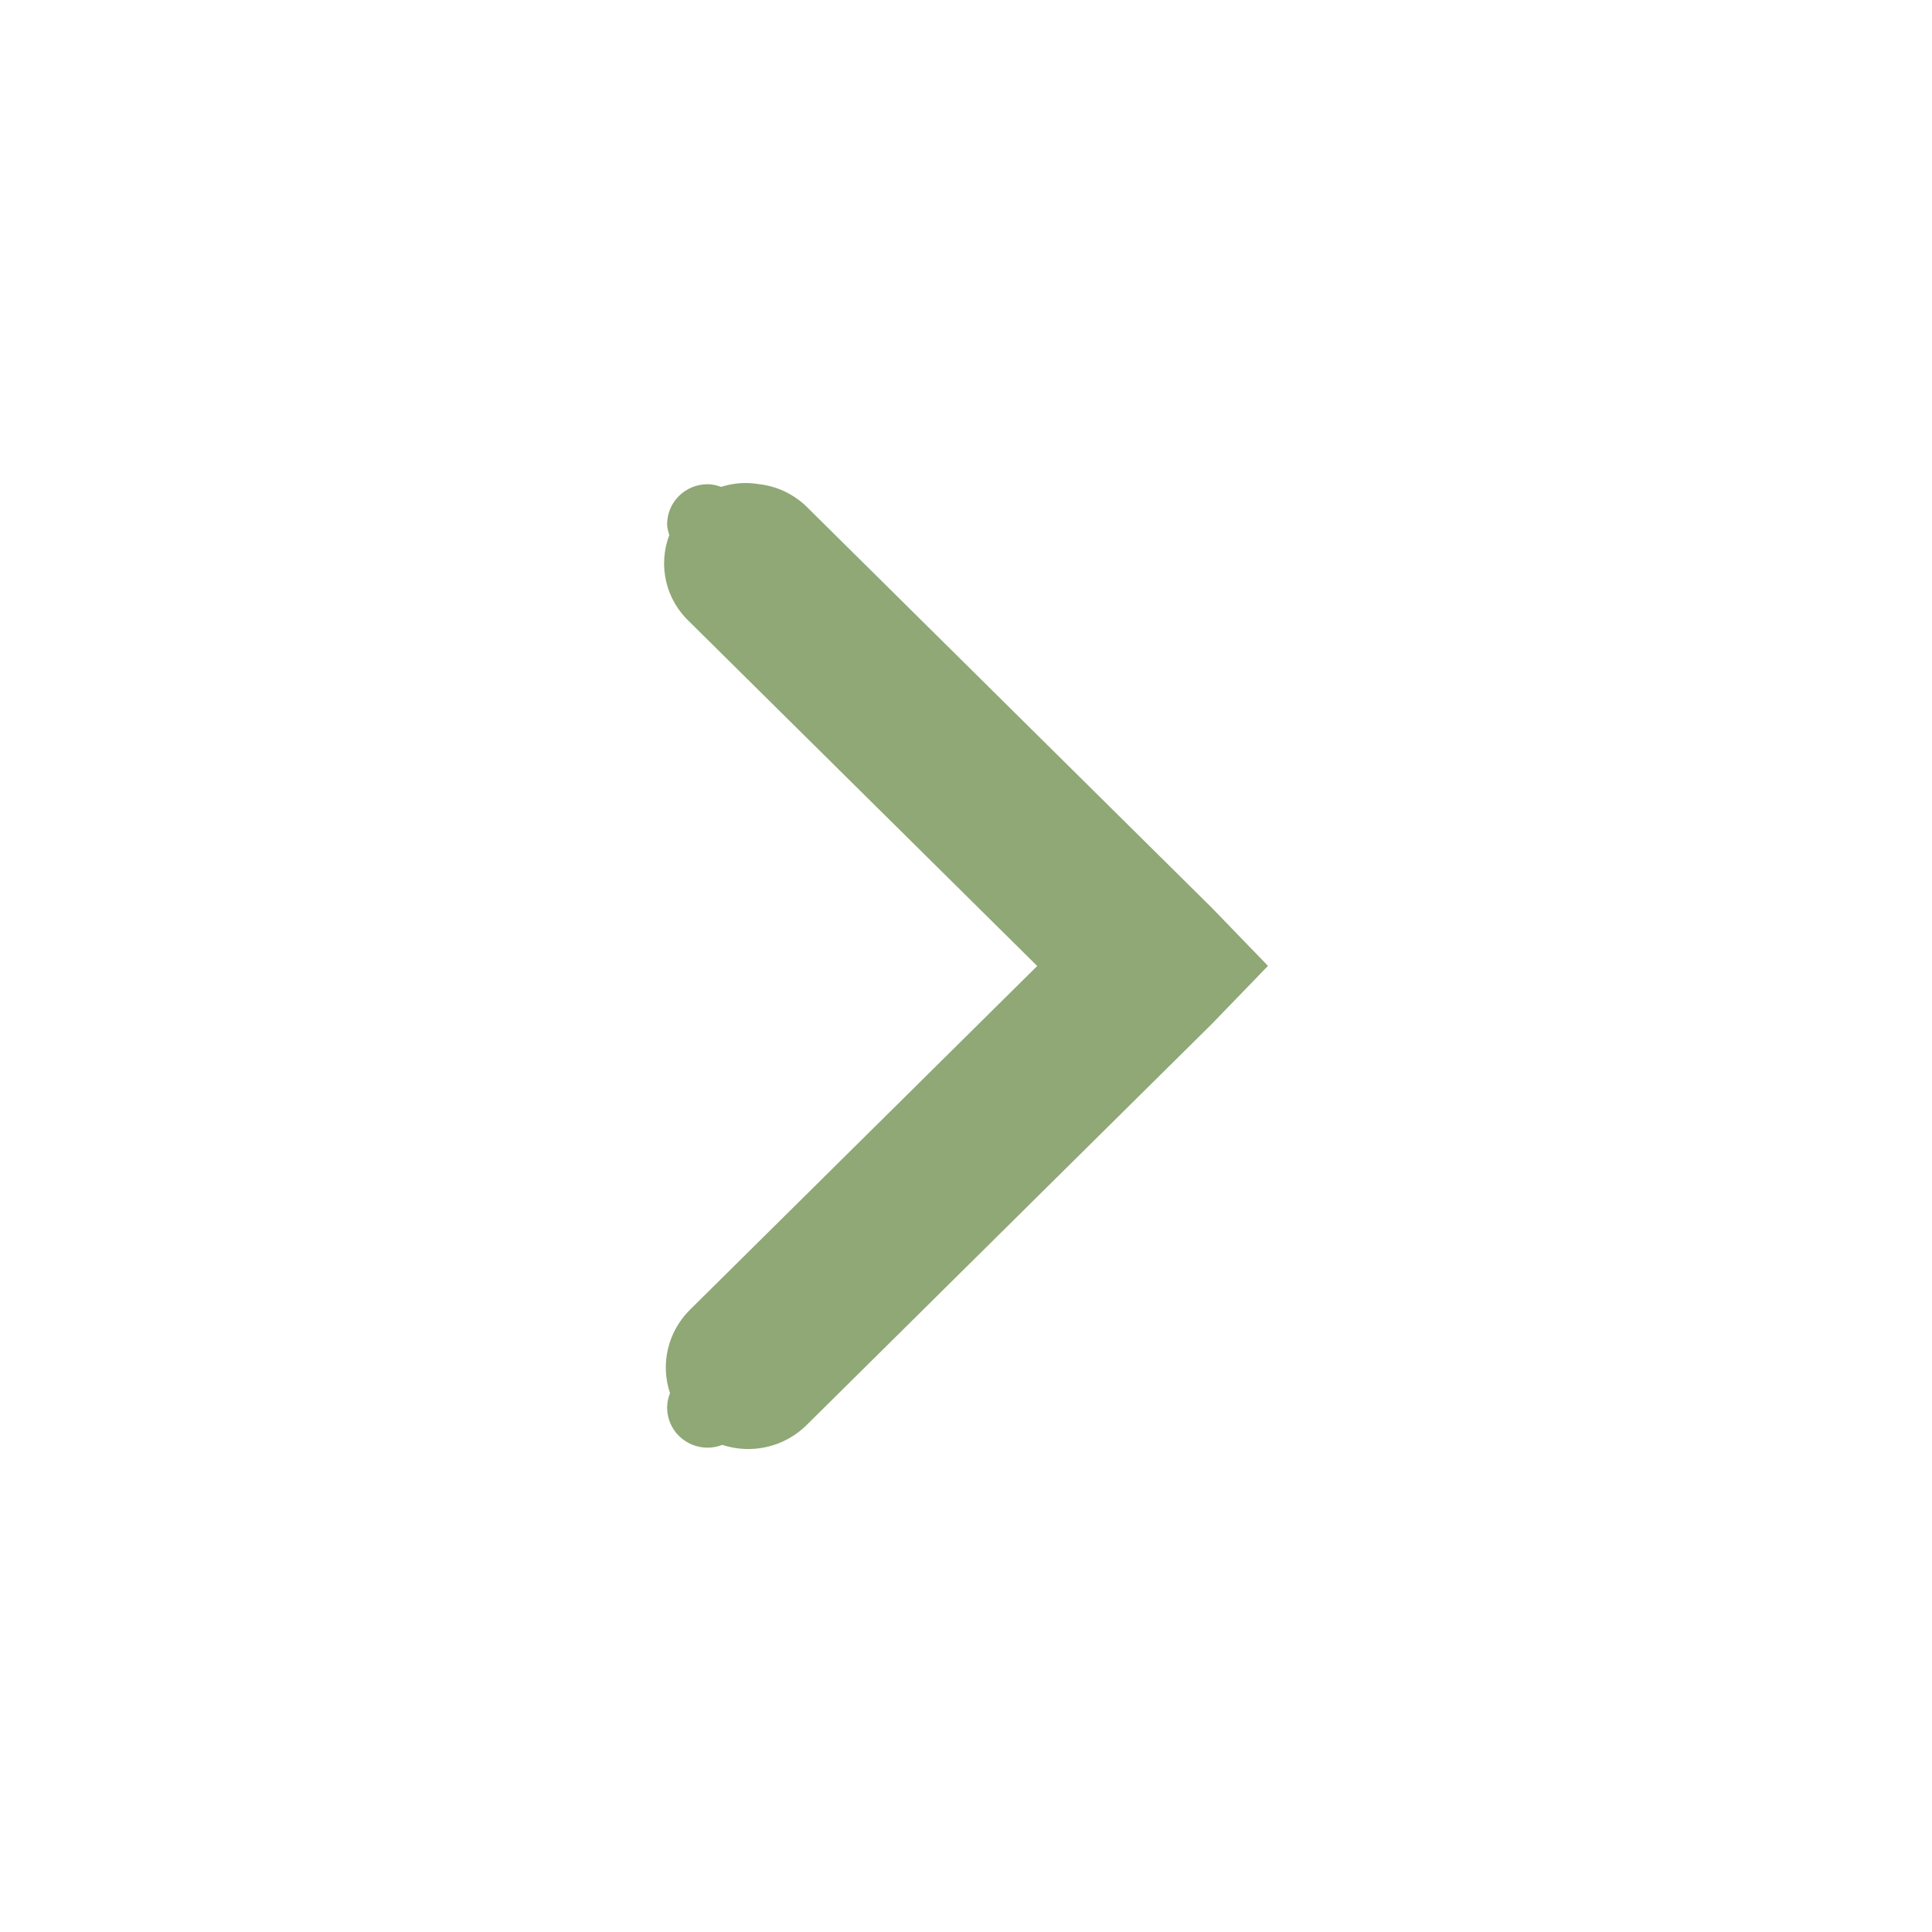
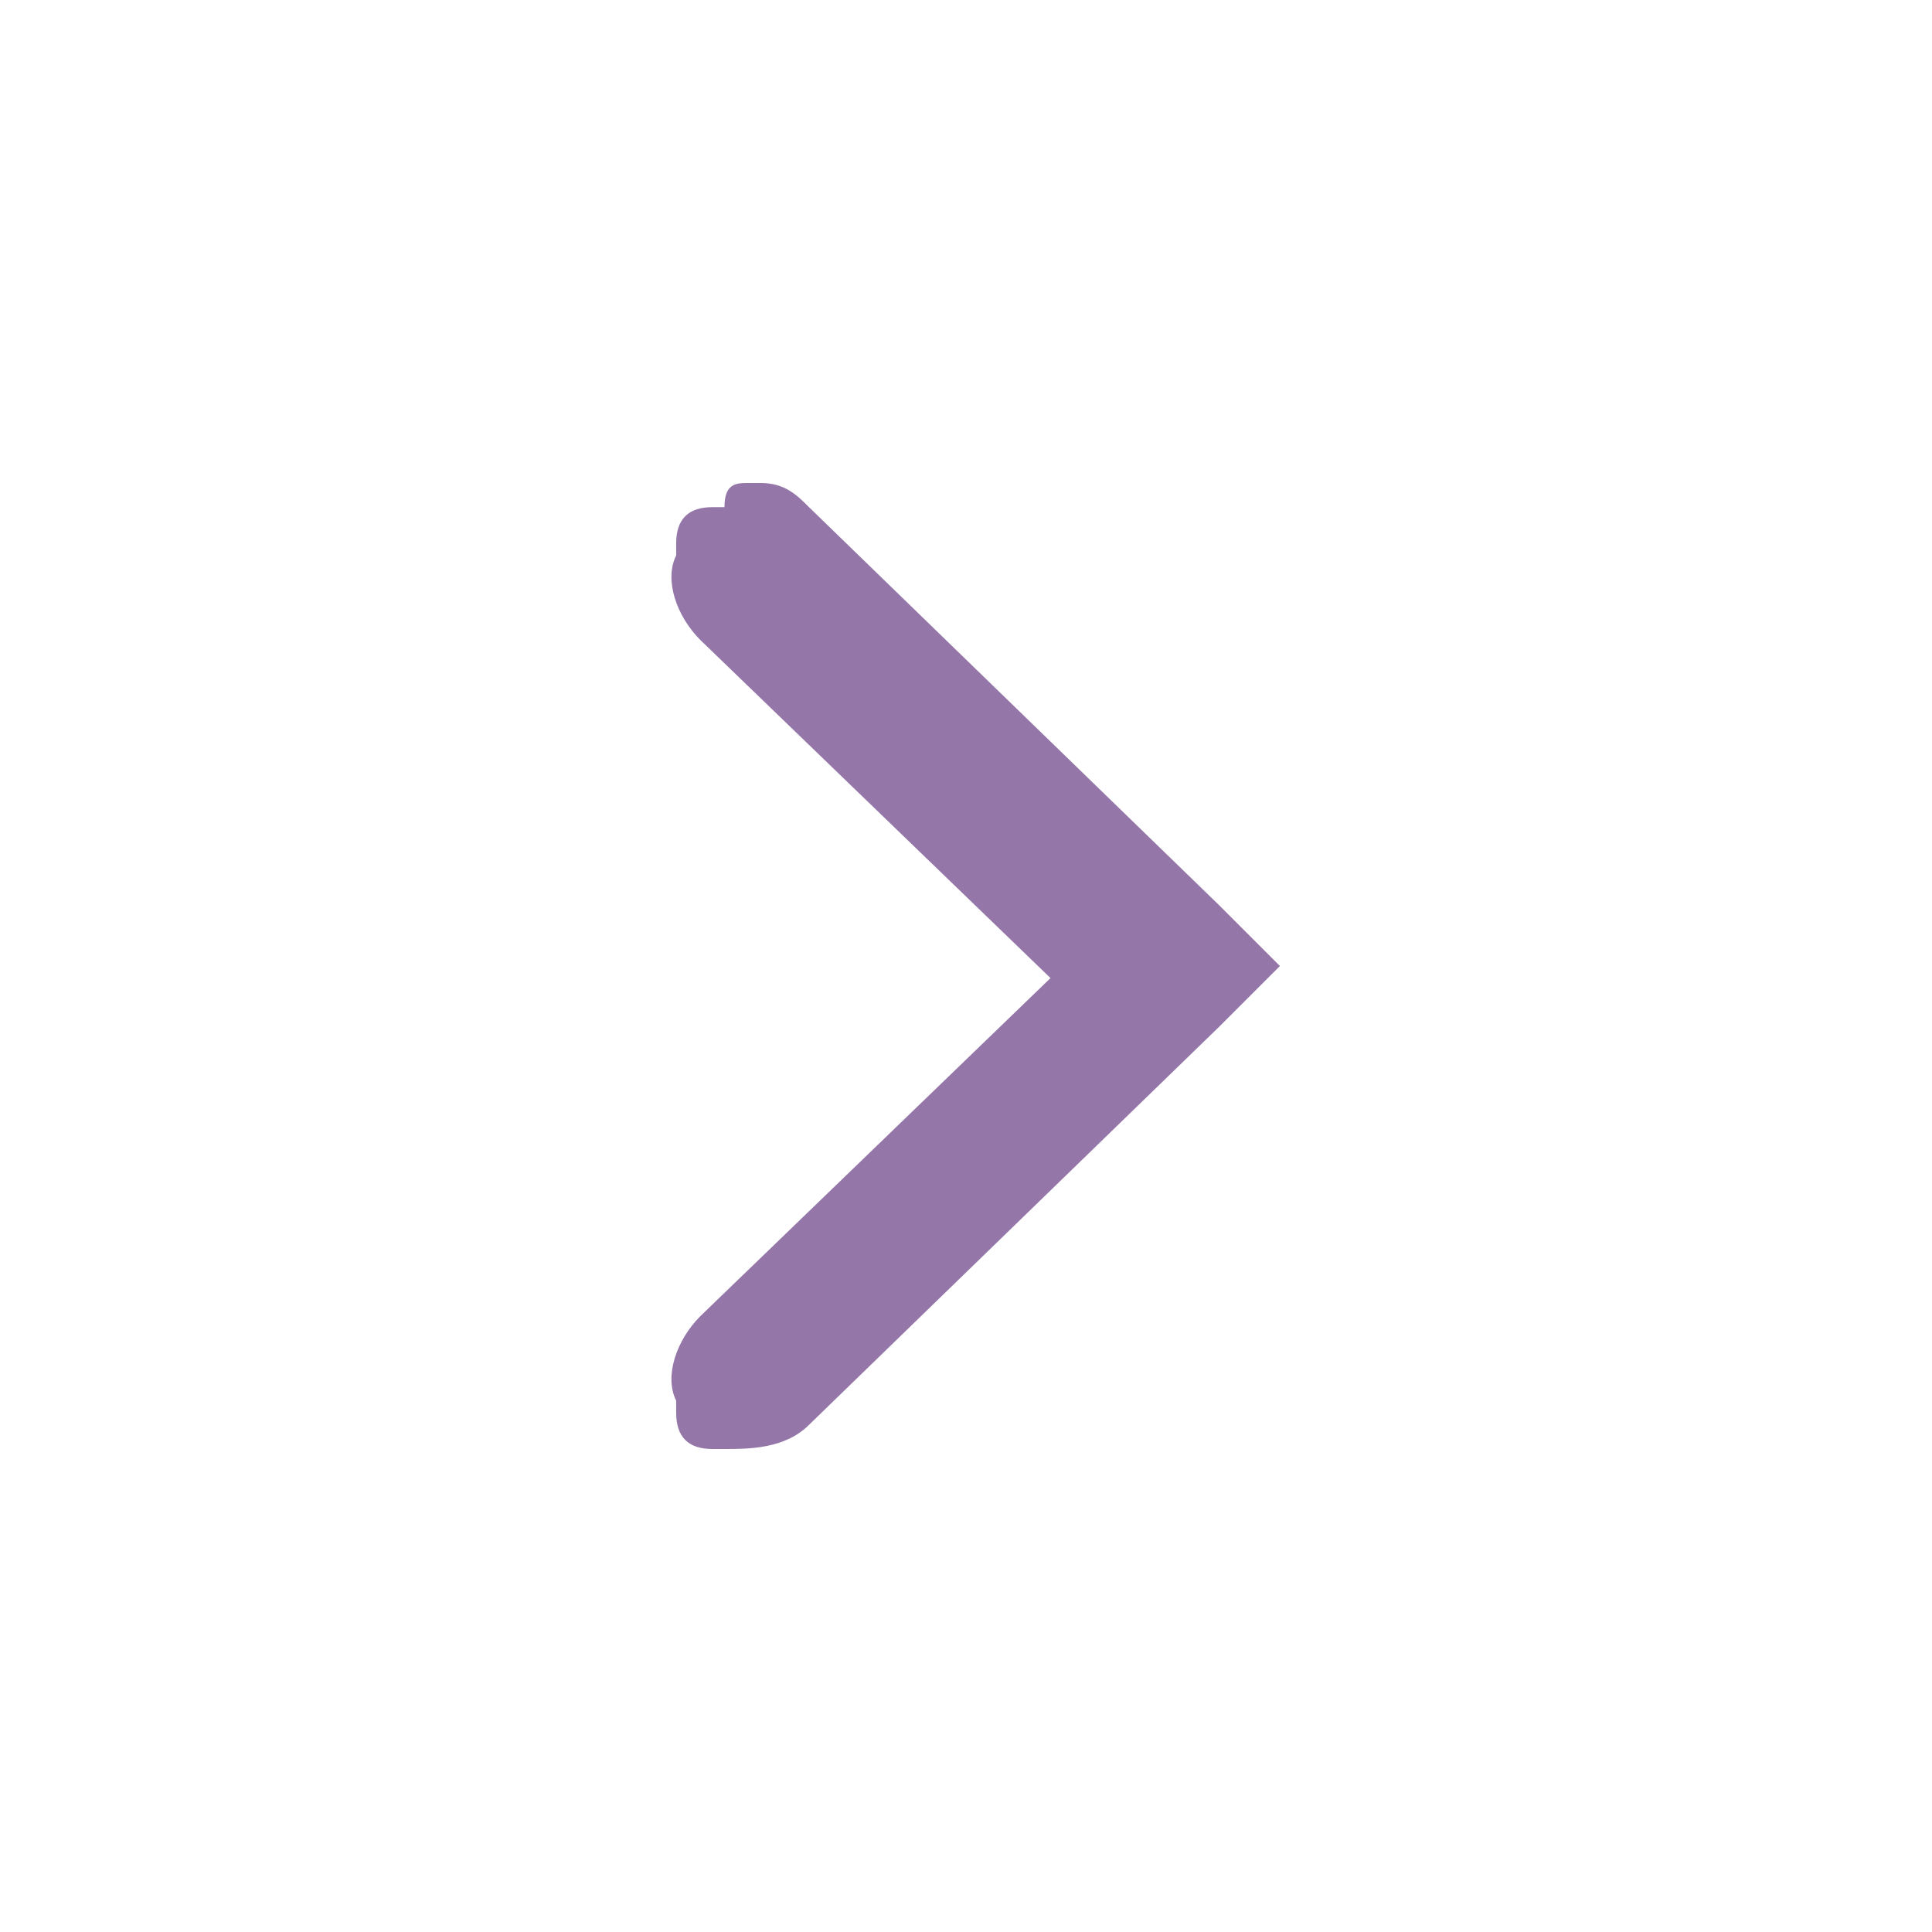
- <svg xmlns="http://www.w3.org/2000/svg" height="16" id="svg7384" version="1.1" width="16">
-   <defs id="defs7386" />
-   <g id="layer9" style="display:inline" transform="translate(-100.0002,-747)" />
-   <g id="layer10" transform="translate(-100.0002,-747)" />
-   <g id="layer11" transform="translate(-100.0002,-747)" />
-   <g id="layer13" transform="translate(-100.0002,-747)" />
-   <g id="layer14" transform="translate(-100.0002,-747)" />
-   <g id="layer15" style="display:inline" transform="translate(-100.0002,-747)" />
-   <g id="g71291" style="display:inline" transform="translate(-100.0002,-747)" />
-   <g id="g4953" style="display:inline" transform="translate(-100.0002,-747)" />
-   <g id="layer12" style="display:inline" transform="translate(-100.0002,-747)">
-     <path style="color:#000000;font-style:normal;font-variant:normal;font-weight:normal;font-stretch:normal;font-size:medium;line-height:normal;font-family:Sans;-inkscape-font-specification:Sans;text-indent:0;text-align:start;text-decoration:none;text-decoration-line:none;letter-spacing:normal;word-spacing:normal;text-transform:none;direction:ltr;block-progression:tb;writing-mode:lr-tb;baseline-shift:baseline;text-anchor:start;display:inline;overflow:visible;visibility:visible;fill:#8fa876;fill-opacity:1;stroke:none;stroke-width:2;marker:none;enable-background:accumulate" d="m 106.177,751 a 0.672,0.665 0 0 1 0.104,0.009 0.672,0.665 0 0 1 0.399,0.187 l 3.359,3.325 0.462,0.478 -0.462,0.478 -3.359,3.325 a 0.683,0.676 0 0 1 -0.698,0.164 c -0.037,0.014 -0.078,0.023 -0.121,0.023 -0.186,0 -0.336,-0.148 -0.336,-0.332 0,-0.042 0.009,-0.082 0.024,-0.119 a 0.683,0.676 0 0 1 0.165,-0.691 l 2.876,-2.847 -2.876,-2.847 a 0.672,0.665 0 0 1 -0.171,-0.721 c -0.008,-0.029 -0.018,-0.058 -0.018,-0.09 0,-0.184 0.15,-0.332 0.336,-0.332 0.04,0 0.076,0.01 0.112,0.022 A 0.672,0.665 0 0 1 106.177,751 Z" id="path6040" />
+ <svg xmlns="http://www.w3.org/2000/svg" version="1.1" id="svg7384" x="0px" y="0px" viewBox="0 0 16 16" style="enable-background:new 0 0 16 16;" xml:space="preserve">
+   <style type="text/css">
+ 	.st0{fill:#9476A8;}
+ </style>
+   <g id="layer9" transform="translate(-100.0002,-747)">
+ </g>
+   <g id="layer10" transform="translate(-100.0002,-747)">
+ </g>
+   <g id="layer11" transform="translate(-100.0002,-747)">
+ </g>
+   <g id="layer13" transform="translate(-100.0002,-747)">
+ </g>
+   <g id="layer14" transform="translate(-100.0002,-747)">
+ </g>
+   <g id="layer15" transform="translate(-100.0002,-747)">
+ </g>
+   <g id="g71291" transform="translate(-100.0002,-747)">
+ </g>
+   <g id="g4953" transform="translate(-100.0002,-747)">
+ </g>
+   <g id="layer12" transform="translate(-100.0002,-747)">
+     <path id="path6040" class="st0" d="M106.2,751c0,0,0.1,0,0.1,0c0.2,0,0.3,0.1,0.4,0.2l3.4,3.3   l0.5,0.5l-0.5,0.5l-3.4,3.3c-0.2,0.2-0.5,0.2-0.7,0.2c0,0-0.1,0-0.1,0c-0.2,0-0.3-0.1-0.3-0.3c0,0,0-0.1,0-0.1   c-0.1-0.2,0-0.5,0.2-0.7l2.9-2.8l-2.9-2.8c-0.2-0.2-0.3-0.5-0.2-0.7c0,0,0-0.1,0-0.1c0-0.2,0.1-0.3,0.3-0.3c0,0,0.1,0,0.1,0   C106,751,106.1,751,106.2,751L106.2,751z" />
  </g>
</svg>
